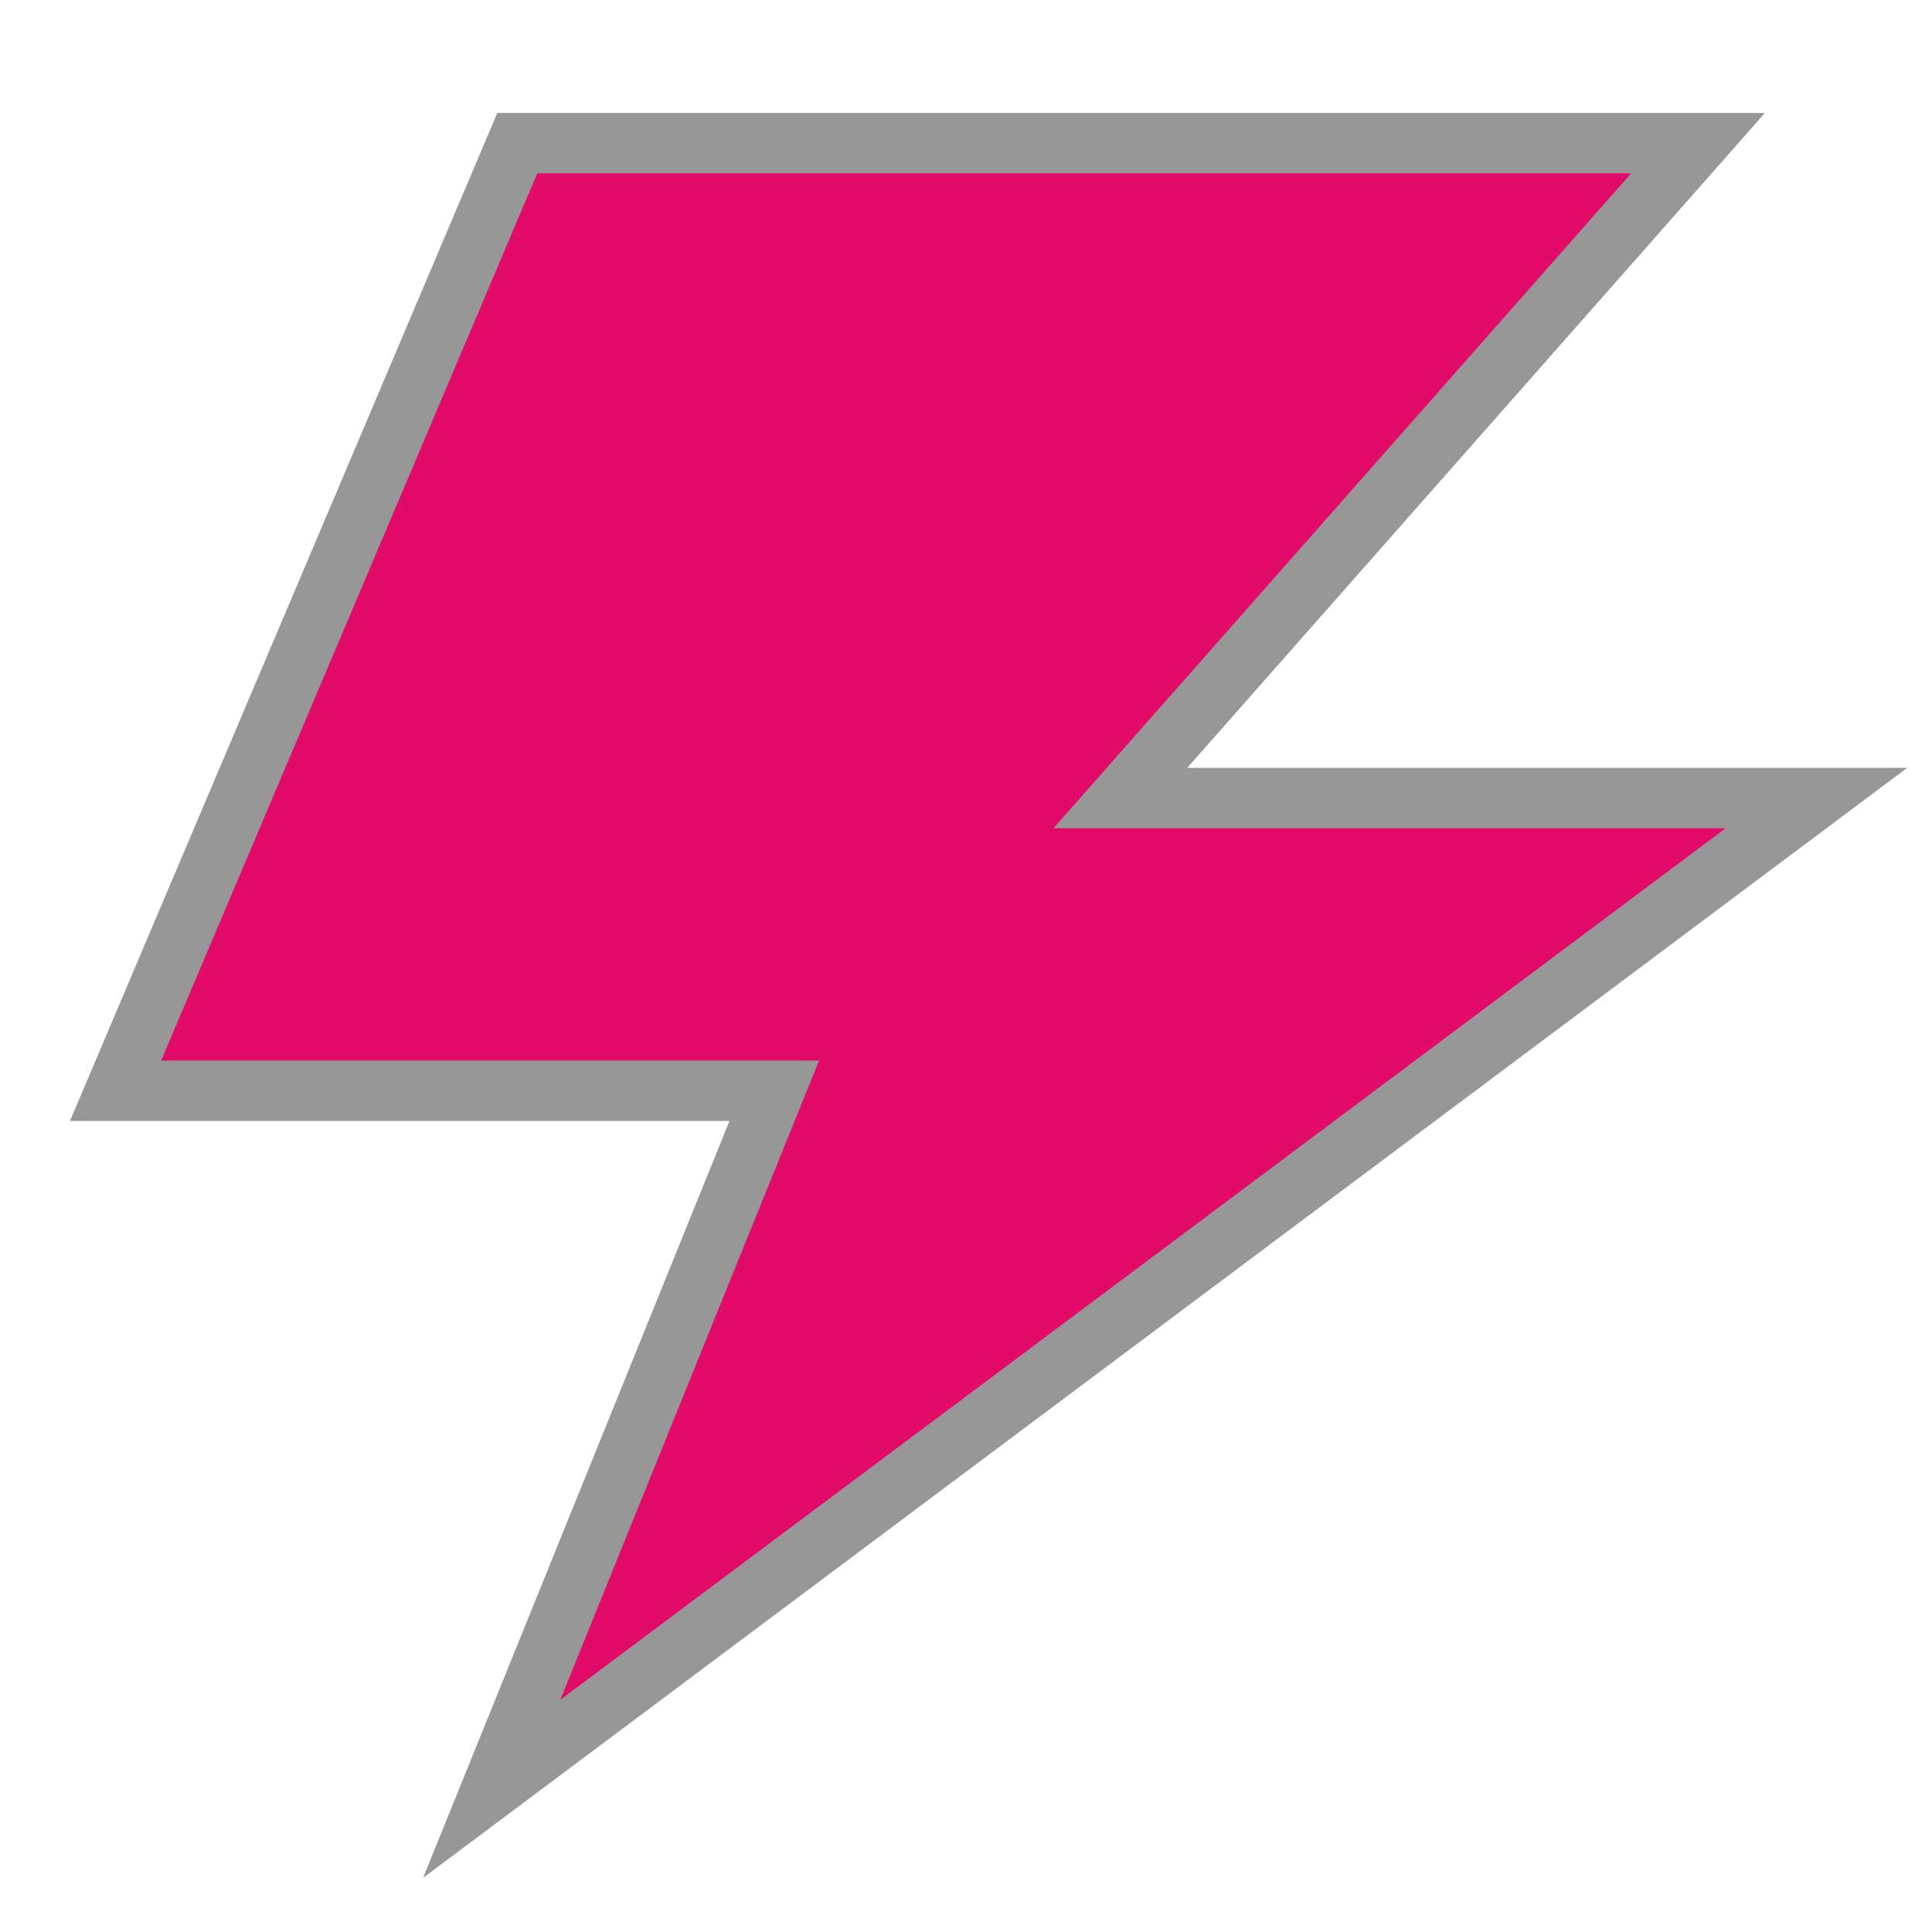
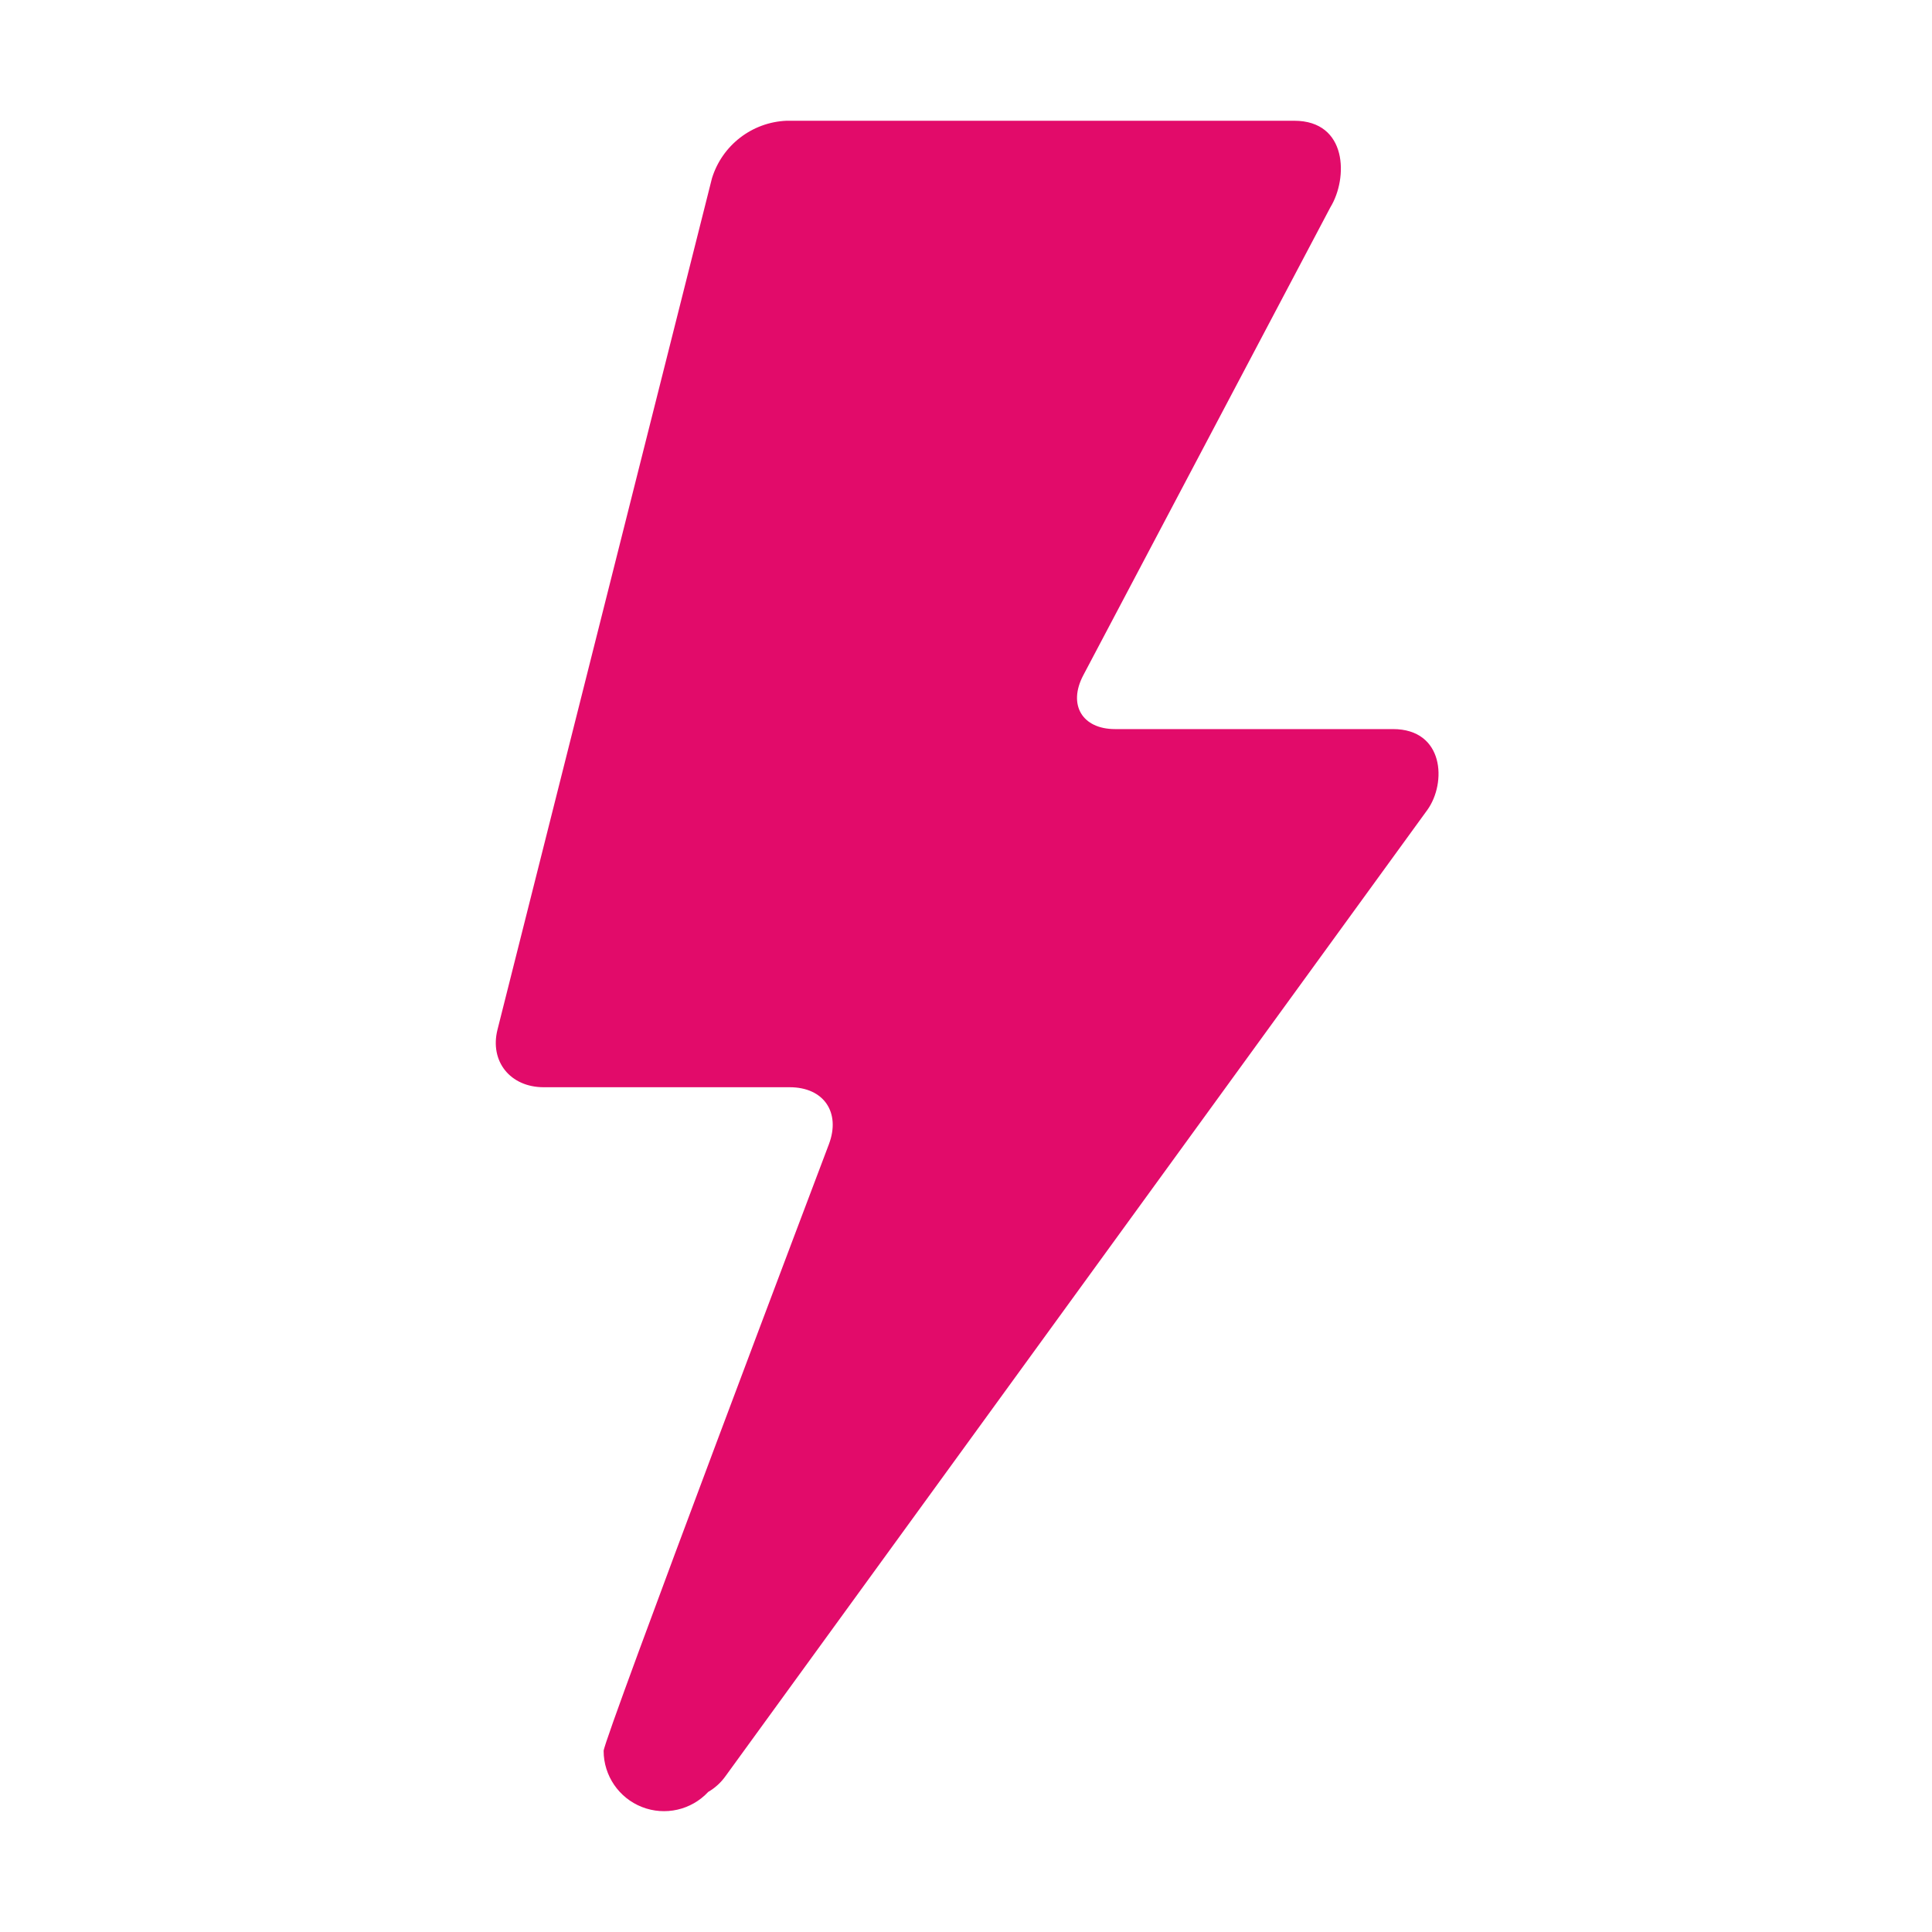
- <svg xmlns="http://www.w3.org/2000/svg" width="32px" height="32px" viewBox="0 0 32 32" version="1.1">
-   <defs />
-   <g id="Page-1" stroke="none" stroke-width="1" fill="none" fill-rule="evenodd">
-     <g id="Artboard-1" stroke="#979797" fill="#E20B6A">
-       <path d="M8.568,2.371 L28.125,2.371 L18.557,13.218 L30.086,13.218 L8.144,29.629 L12.824,18.067 L1.914,18.067 L8.568,2.371 Z" id="Path-1" />
-     </g>
-   </g>
+ <svg xmlns="http://www.w3.org/2000/svg" viewBox="0 0 16 16">
+   <path fill="#E20B6A" d="M6.01 14.707l5.811-8c.16-.223.14-.669-.285-.669H9.234c-.27 0-.393-.2-.262-.447l2.046-3.875c.147-.24.143-.716-.3-.716H6.514a.676.676 0 0 0-.618.477L4.12 8.527c-.066.262.105.477.383.477H6.54c.284 0 .423.21.325.471 0 0-1.866 4.929-1.866 5.025a.5.5 0 0 0 .866.34.46.46 0 0 0 .145-.133z" />
</svg>
